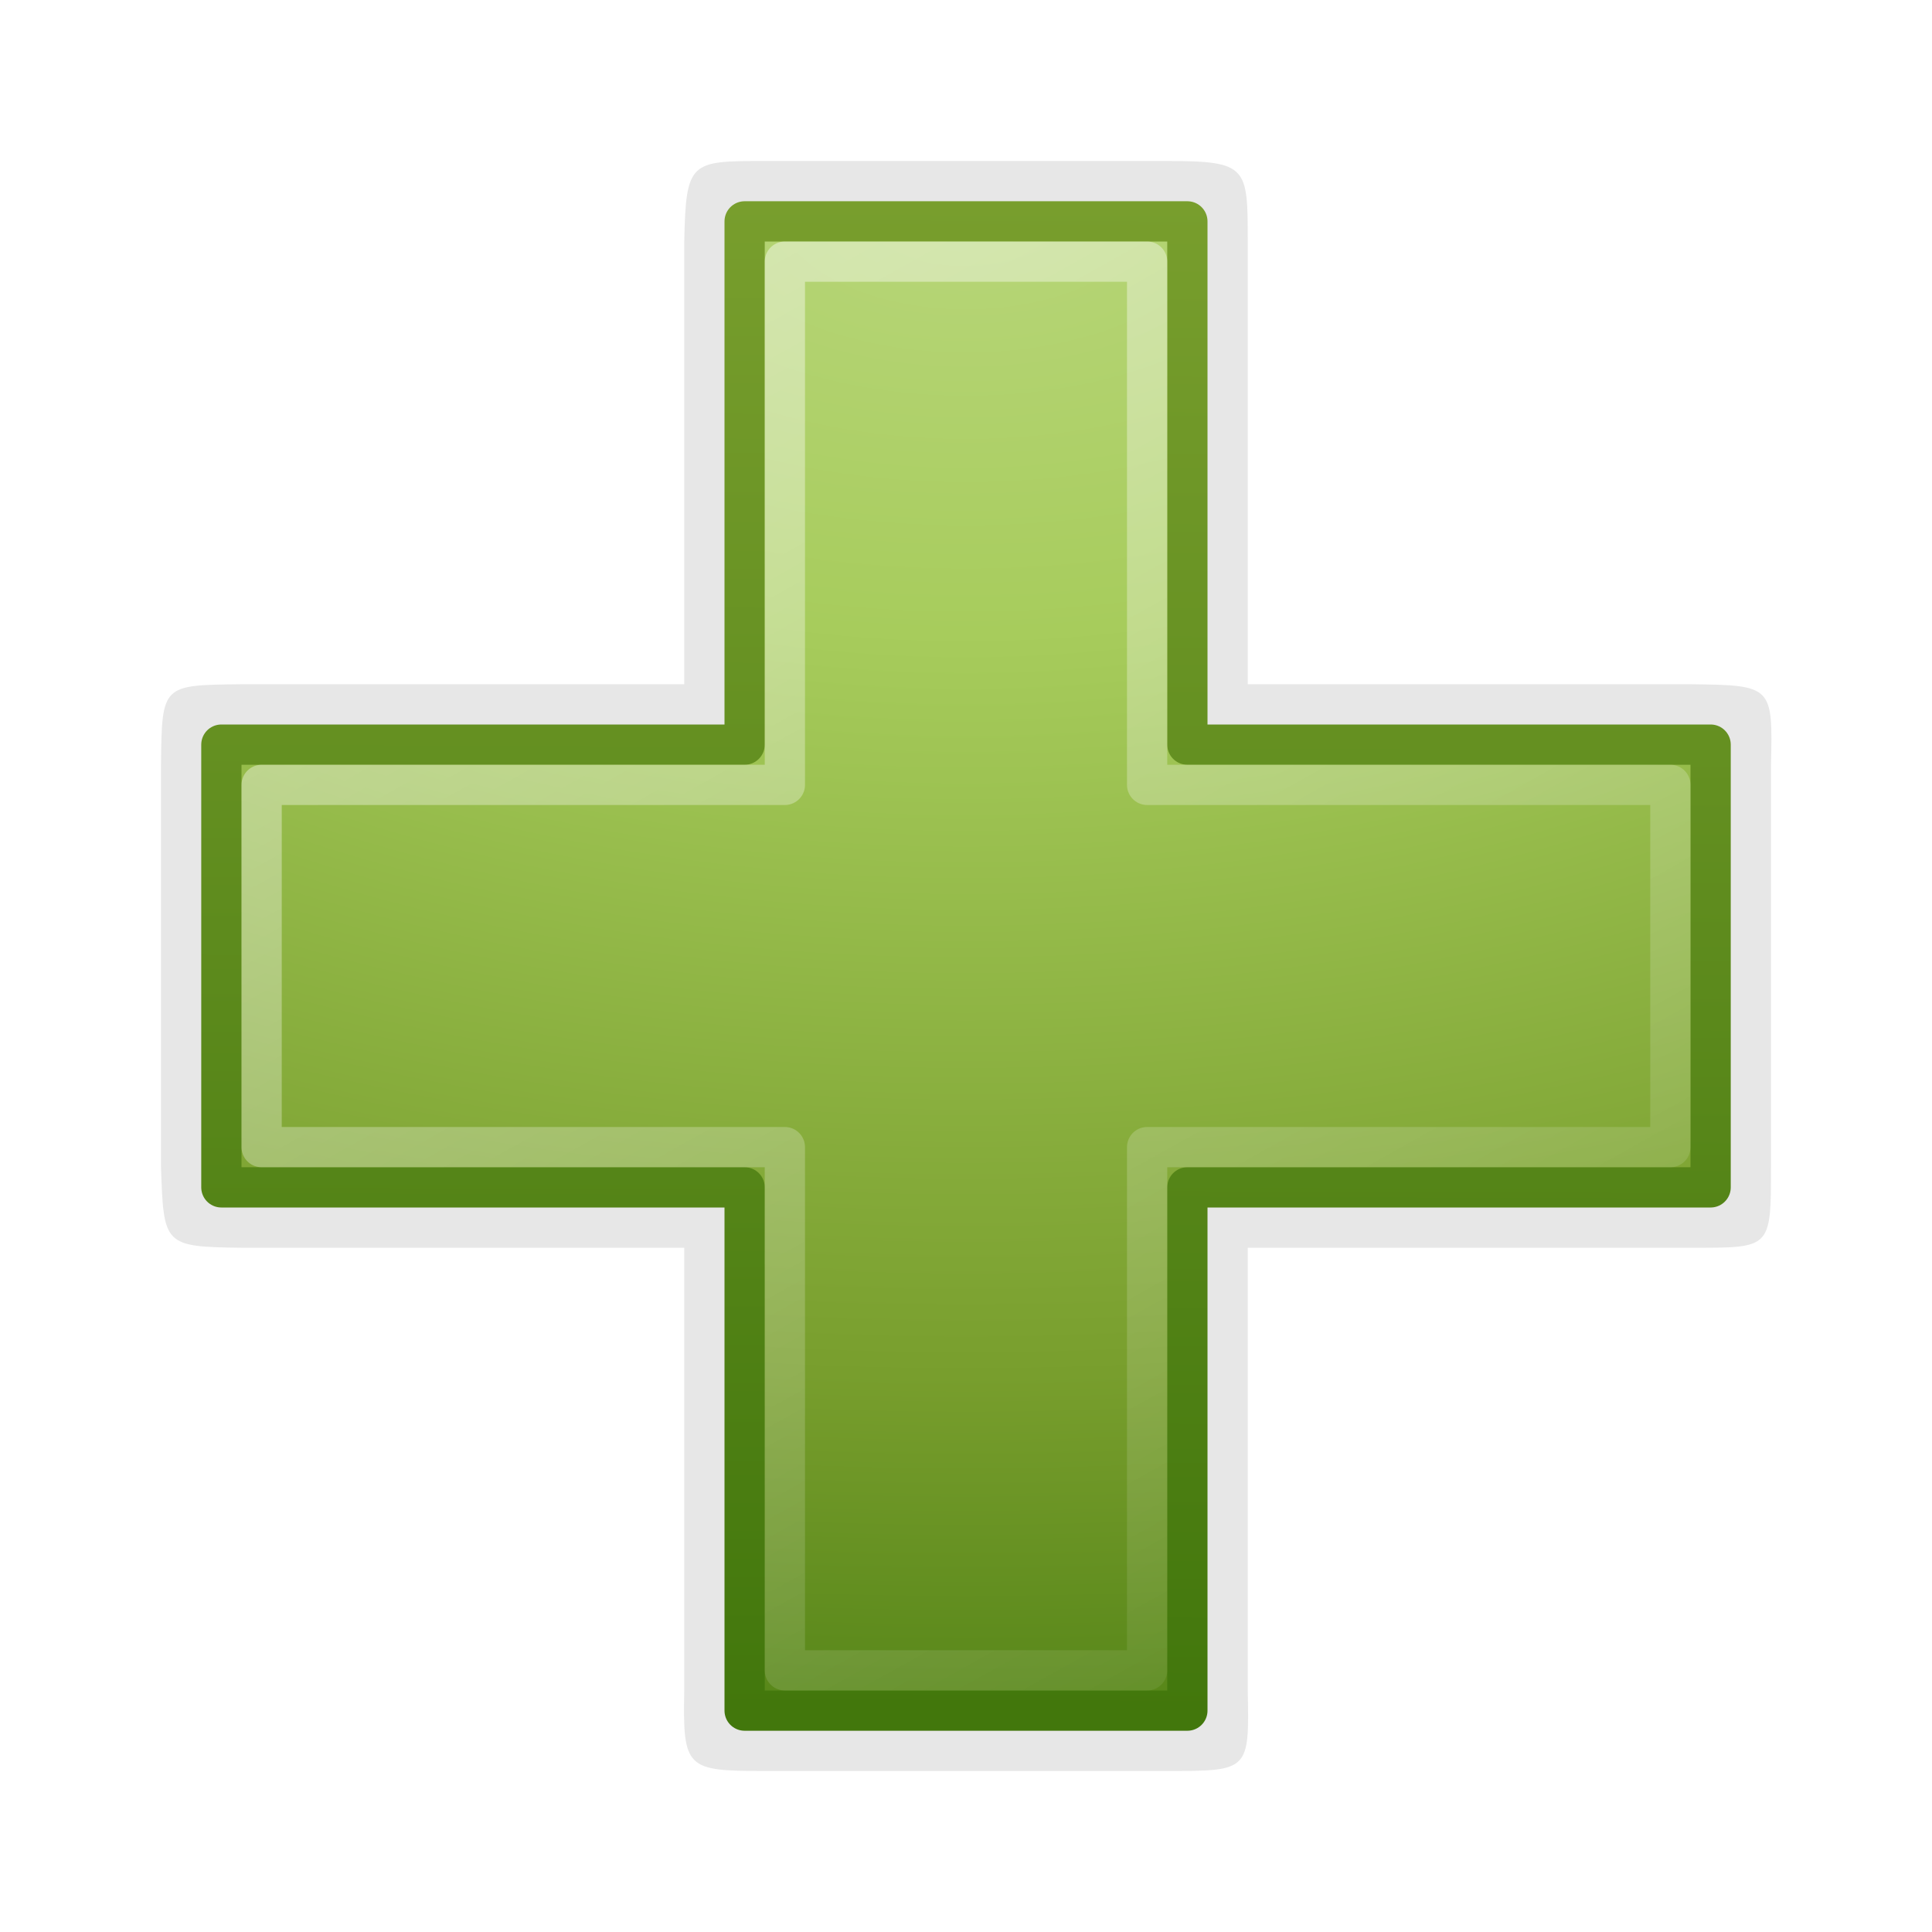
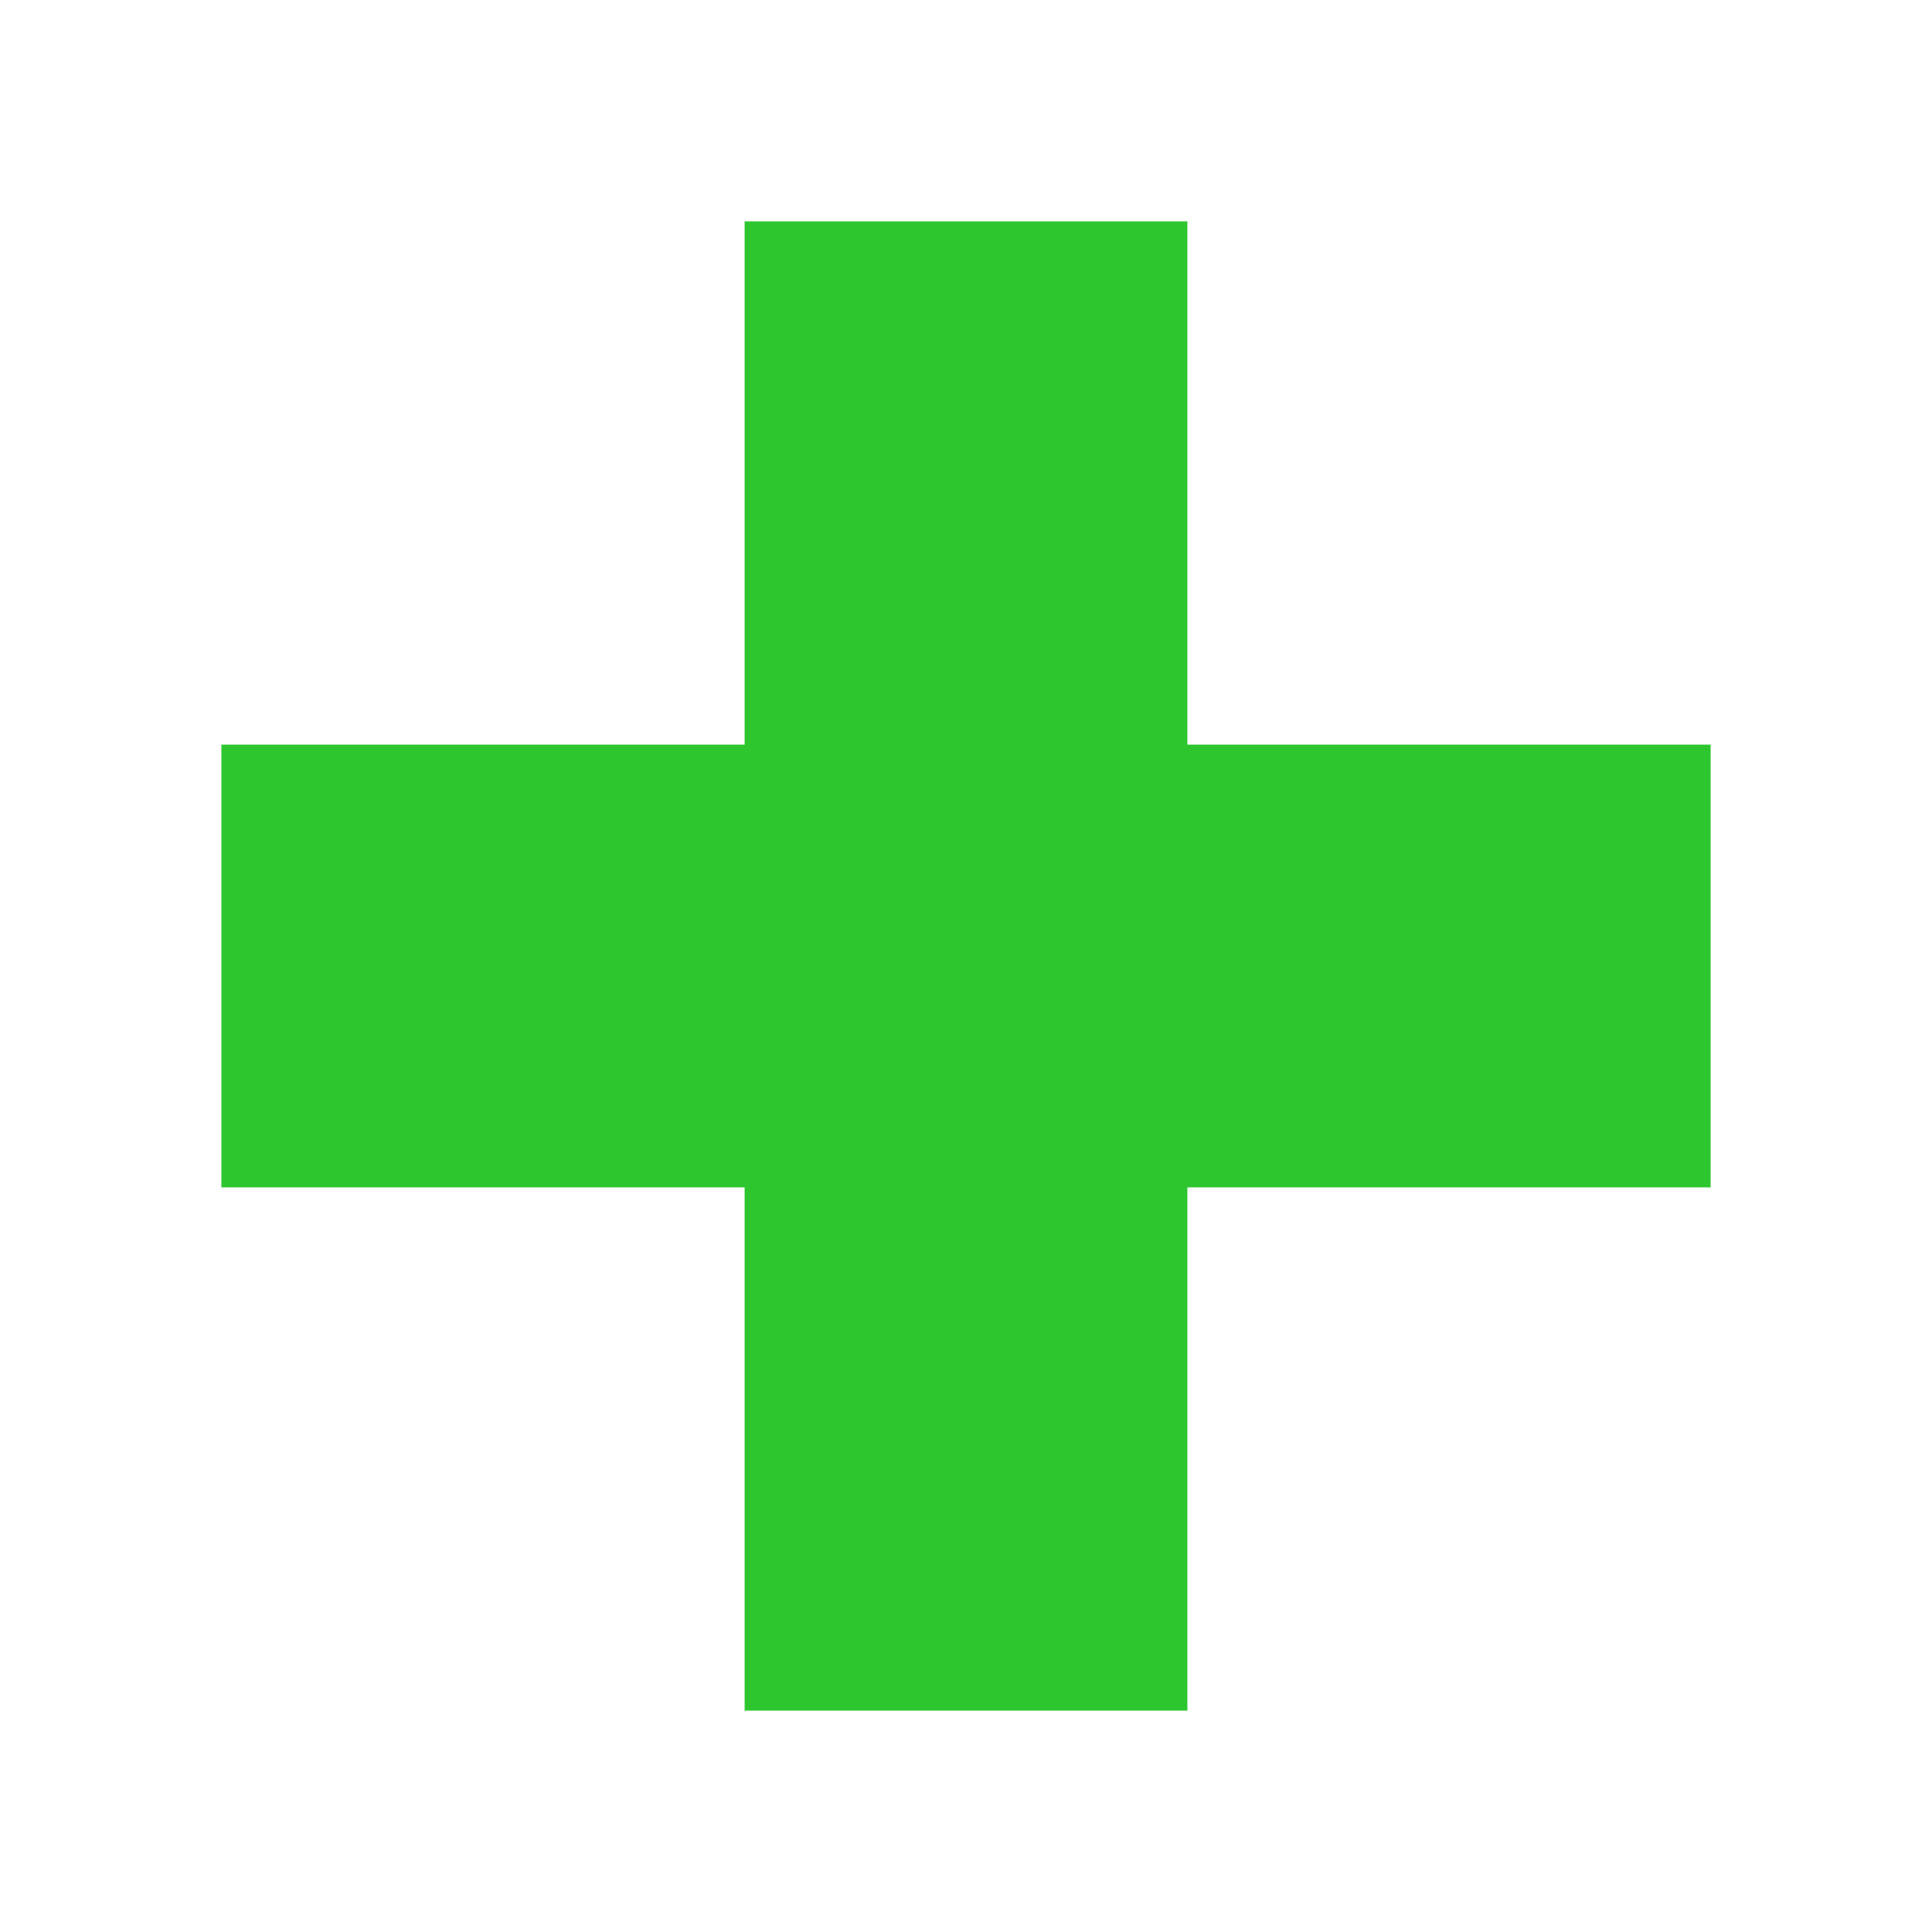
- <svg xmlns="http://www.w3.org/2000/svg" viewBox="0 0 48 48">
-   <defs>
-     <linearGradient id="d" x1="15.26" x2="38.4" y1=".9" y2="42.306" gradientTransform="translate(-1.264 -1.33) scale(1.0725)" gradientUnits="userSpaceOnUse">
-       <stop stop-color="#fff" offset="0" />
-       <stop stop-color="#fff" stop-opacity="0" offset="1" />
-     </linearGradient>
-     <linearGradient id="c" x1="22.143" x2="22" y1="5" y2="42.571" gradientUnits="userSpaceOnUse">
-       <stop stop-color="#789e2d" offset="0" />
-       <stop stop-color="#42770c" offset="1" />
-     </linearGradient>
-     <linearGradient id="a" x1="23.563" x2="23.563" y1="31.488" y2="36.893" gradientTransform="matrix(1.145 0 0 1.8605 -2.979 -40.5)" gradientUnits="userSpaceOnUse">
-       <stop stop-opacity=".314" offset="0" />
-       <stop stop-opacity=".31" offset="1" />
-     </linearGradient>
-     <radialGradient id="b" cx="24" cy="5" r="19" gradientTransform="matrix(0 2.2594 -4.0027 0 44.013 -49.226)" gradientUnits="userSpaceOnUse">
-       <stop stop-color="#b8d67a" offset="0" />
-       <stop stop-color="#a7cc5c" offset=".25" />
-       <stop stop-color="#789e2d" offset=".68" />
-       <stop stop-color="#42770c" offset="1" />
-     </radialGradient>
-   </defs>
-   <path d="M6 17c-1.98.022-1.978 0-2 2v10c.066 1.935.065 1.978 2 2h11v11c-.04 1.948.052 2 2 2h10c2.037 0 2.04 0 2-2V31h11c2 0 2 .045 2-2V19c.044-1.957.046-1.978-2-2H31V6c0-1.854 0-2-2-2H19c-1.854 0-1.958 0-2 2v11H6z" display="block" fill="url(#a)" opacity=".3" />
-   <path d="M18.5 18.5v-13h11v13h13v11h-13v13h-11v-13h-13v-11h13z" fill="url(#b)" fill-rule="evenodd" stroke="url(#c)" stroke-linejoin="round" />
-   <path d="M19.5 19.5v-13h9v13h13v9h-13v13h-9v-13h-13v-9h13z" fill="none" opacity=".5" stroke="url(#d)" stroke-linejoin="round" />
+ <svg xmlns="http://www.w3.org/2000/svg" version="1.1" id="Layer_1" x="0px" y="0px" viewBox="0 0 48 48" style="enable-background:new 0 0 48 48;" xml:space="preserve">
+   <style type="text/css">
+ 	.st0{fill:#2DC62E;}
+ </style>
+   <path class="st0" d="M18.5,18.5v-13h11v13h13v11h-13v13h-11v-13h-13v-11H18.5z" />
</svg>
